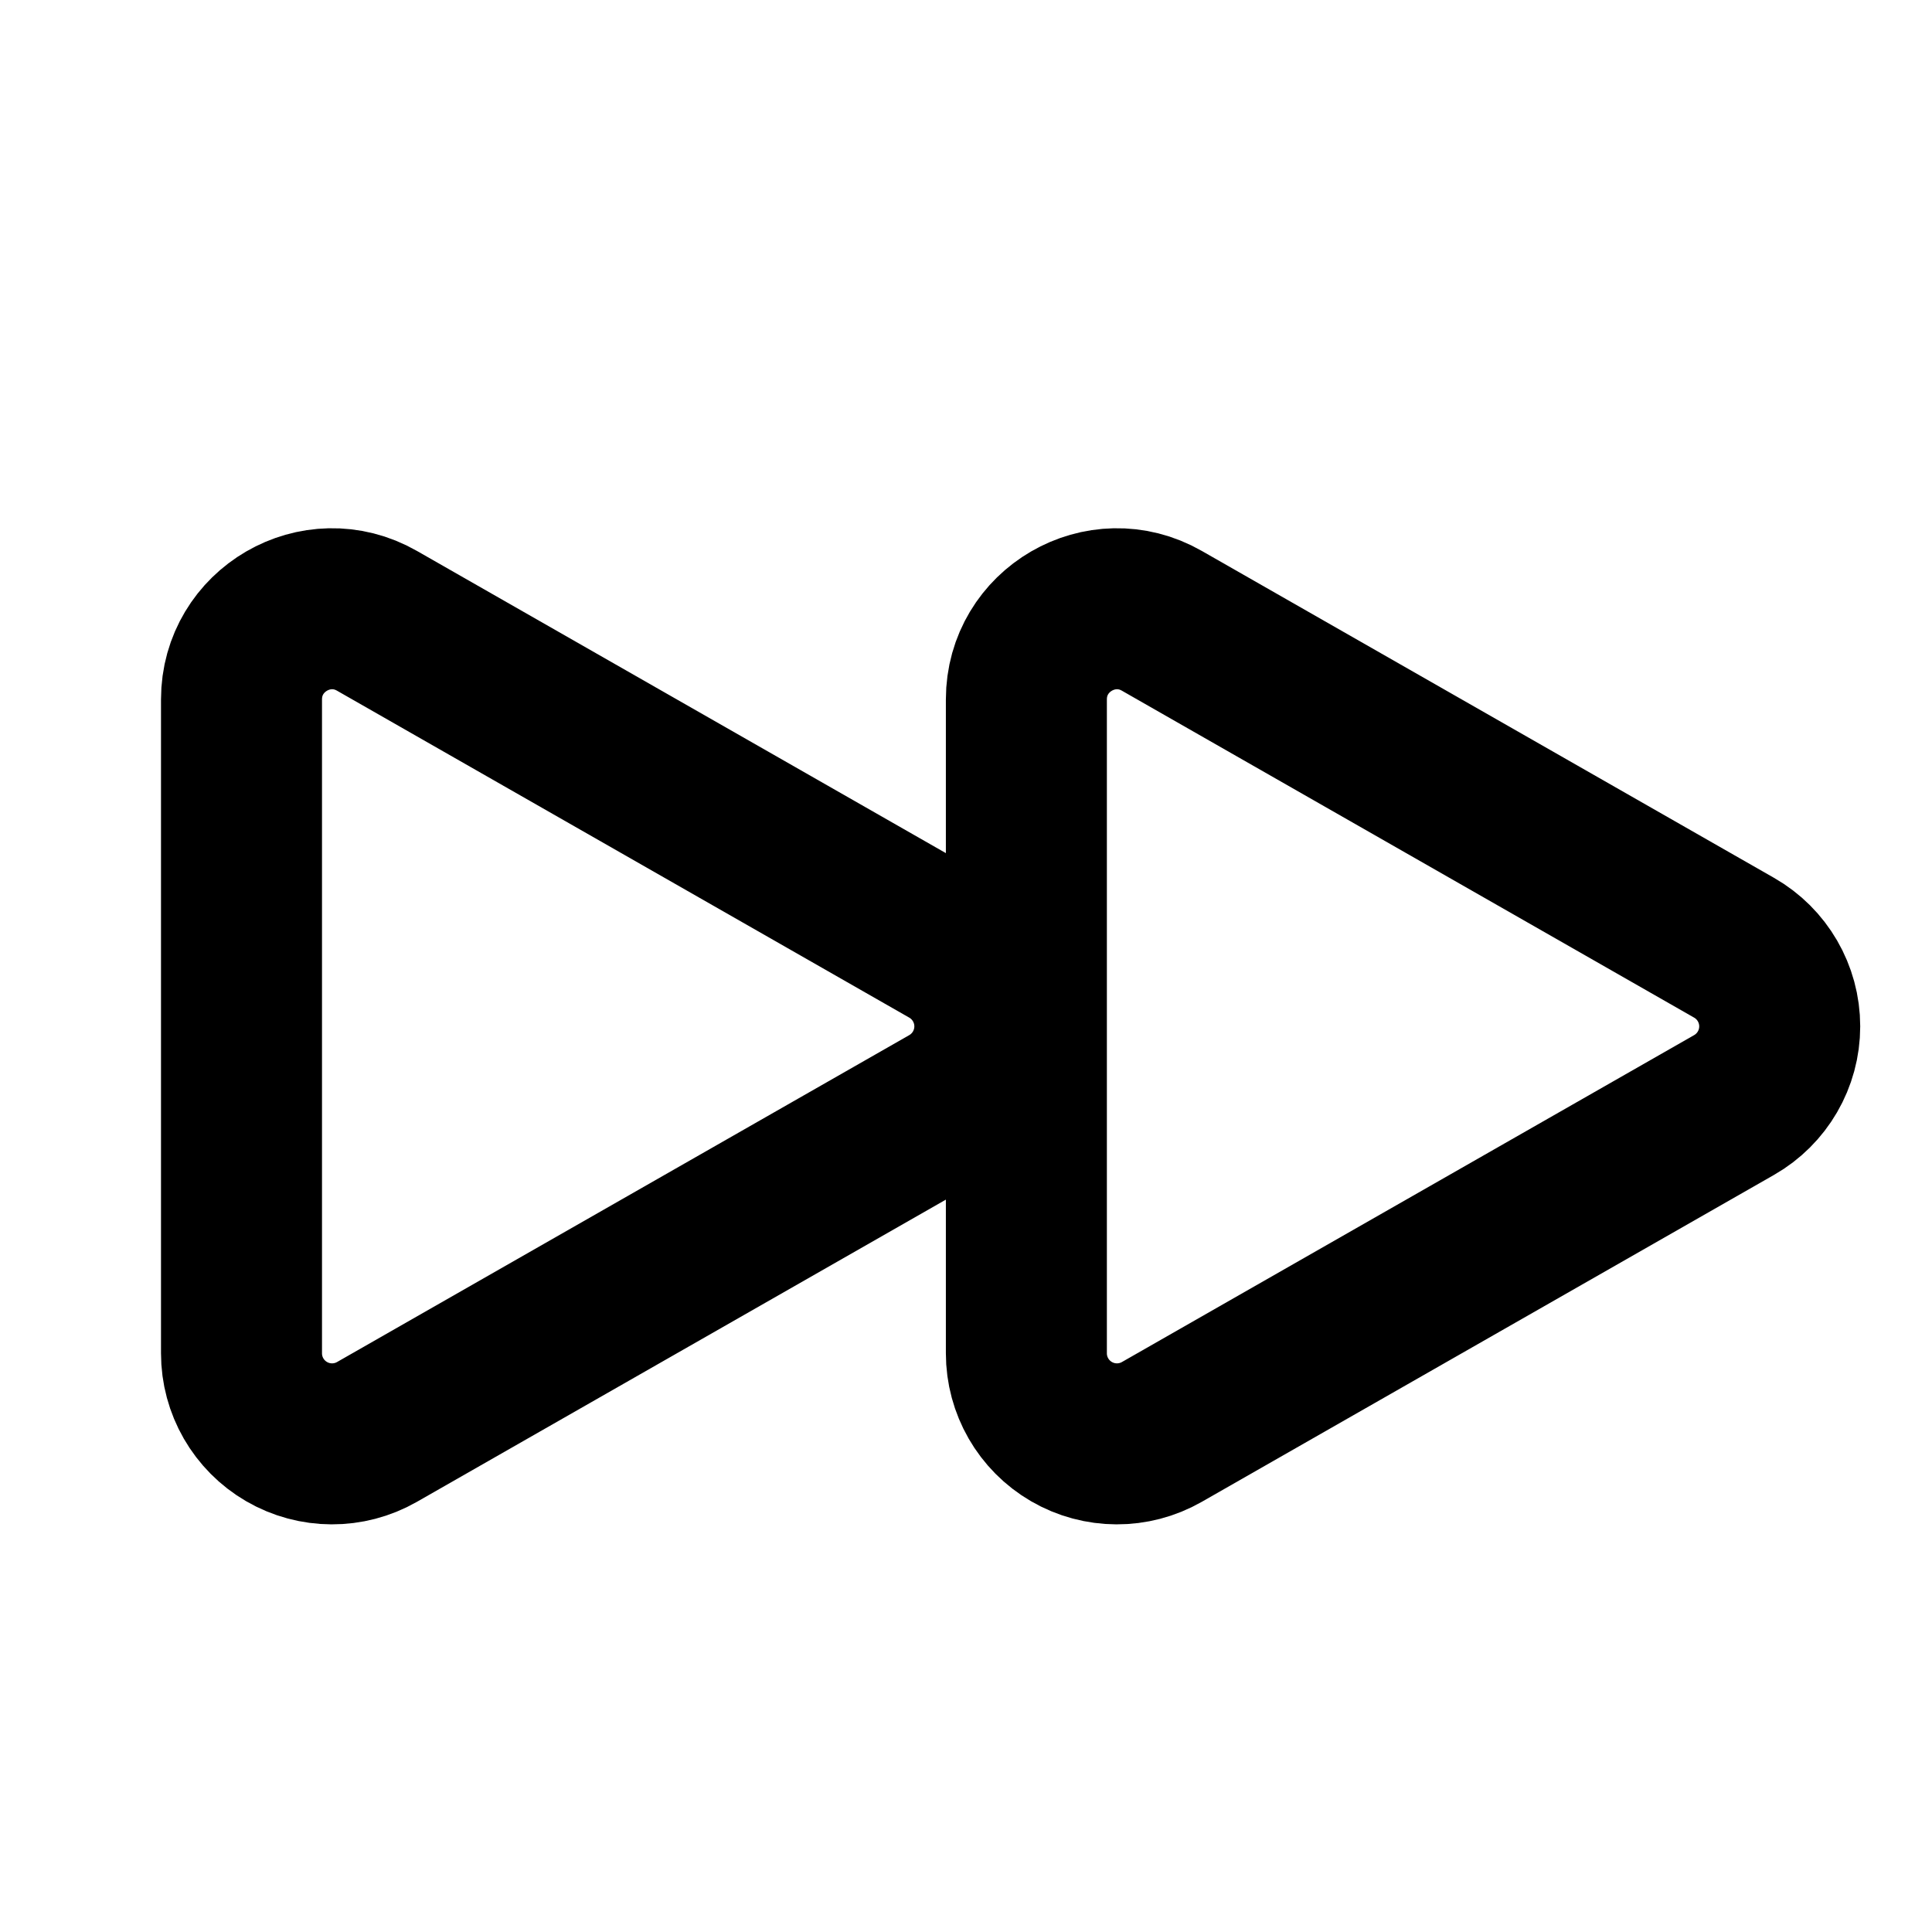
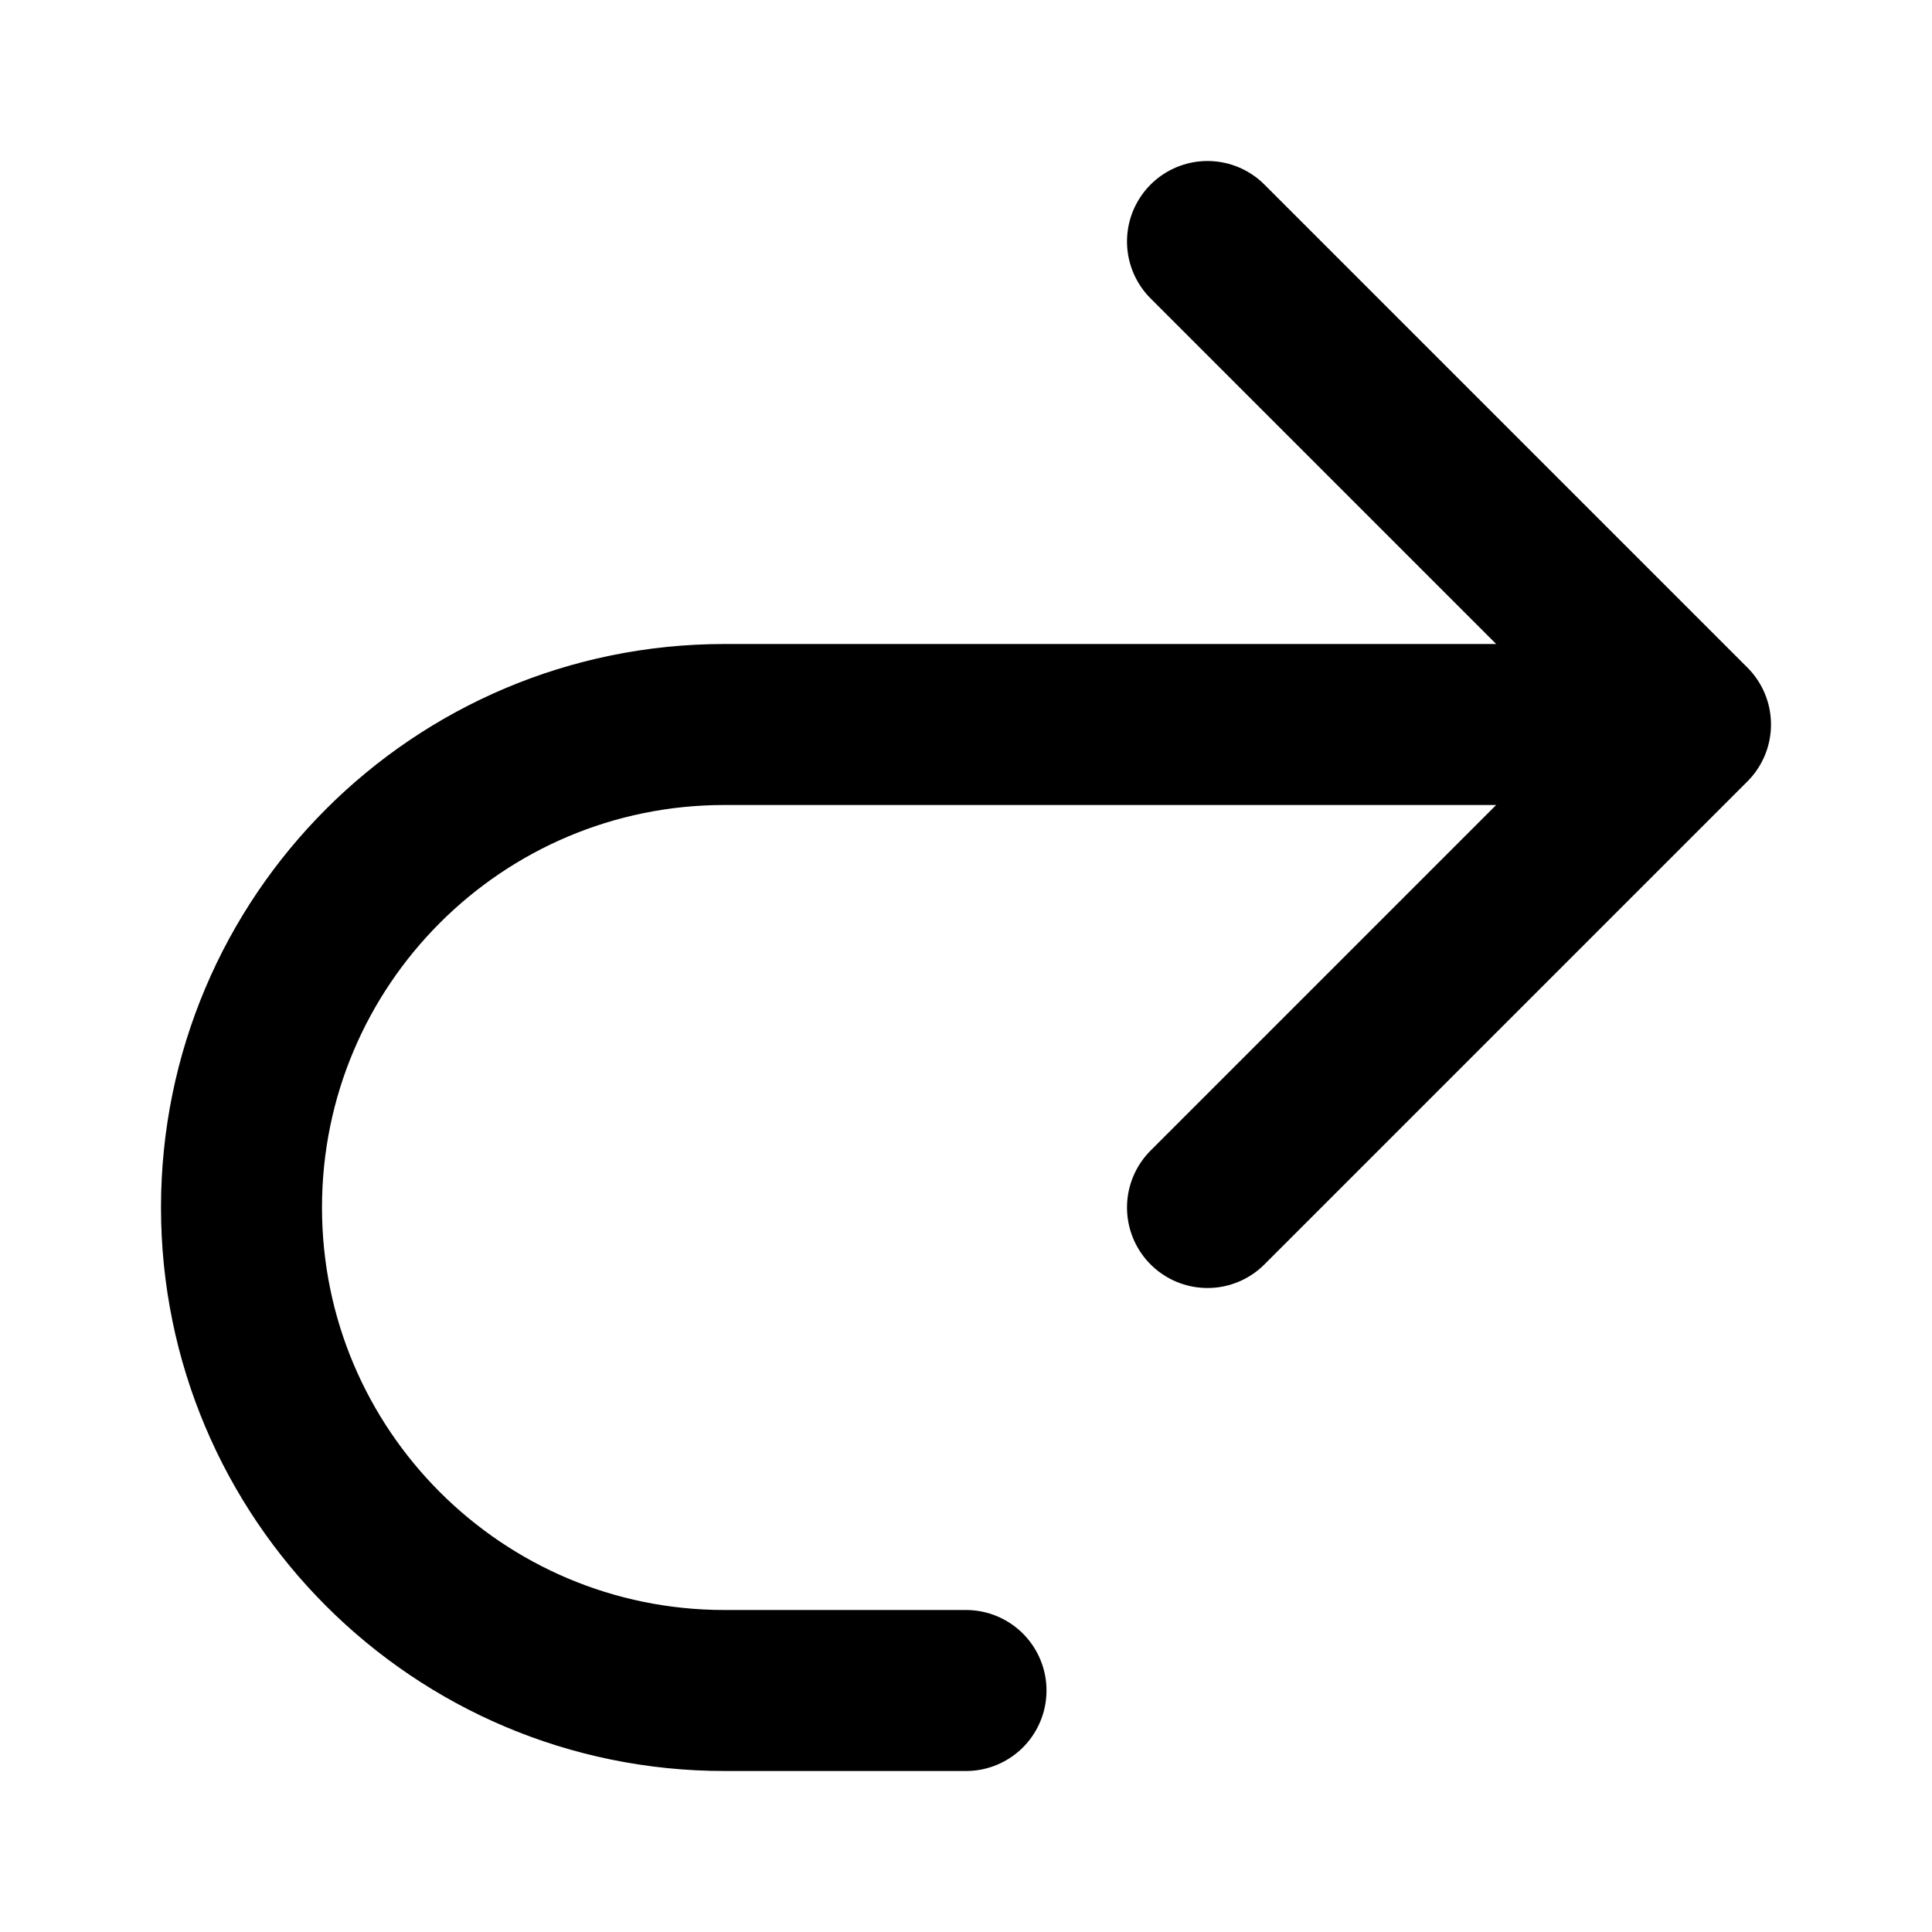
- <svg xmlns="http://www.w3.org/2000/svg" fill="none" viewBox="0 0 24 24" stroke-width="2" stroke="currentColor">
-   <path stroke-linecap="round" stroke-linejoin="round" d="M3 8.689c0-.864.933-1.406 1.683-.977l7.108 4.061a1.125 1.125 0 0 1 0 1.954l-7.108 4.061A1.125 1.125 0 0 1 3 16.811V8.69ZM12.75 8.689c0-.864.933-1.406 1.683-.977l7.108 4.061a1.125 1.125 0 0 1 0 1.954l-7.108 4.061a1.125 1.125 0 0 1-1.683-.977V8.69Z" />
+ <svg xmlns="http://www.w3.org/2000/svg" fill="none" viewBox="0 0 24 24" stroke-width="2" stroke="currentColor" class="size-6">
+   <path stroke-linecap="round" stroke-linejoin="round" d="m15 15 6-6m0 0-6-6m6 6H9a6 6 0 0 0 0 12h3" />
</svg>
